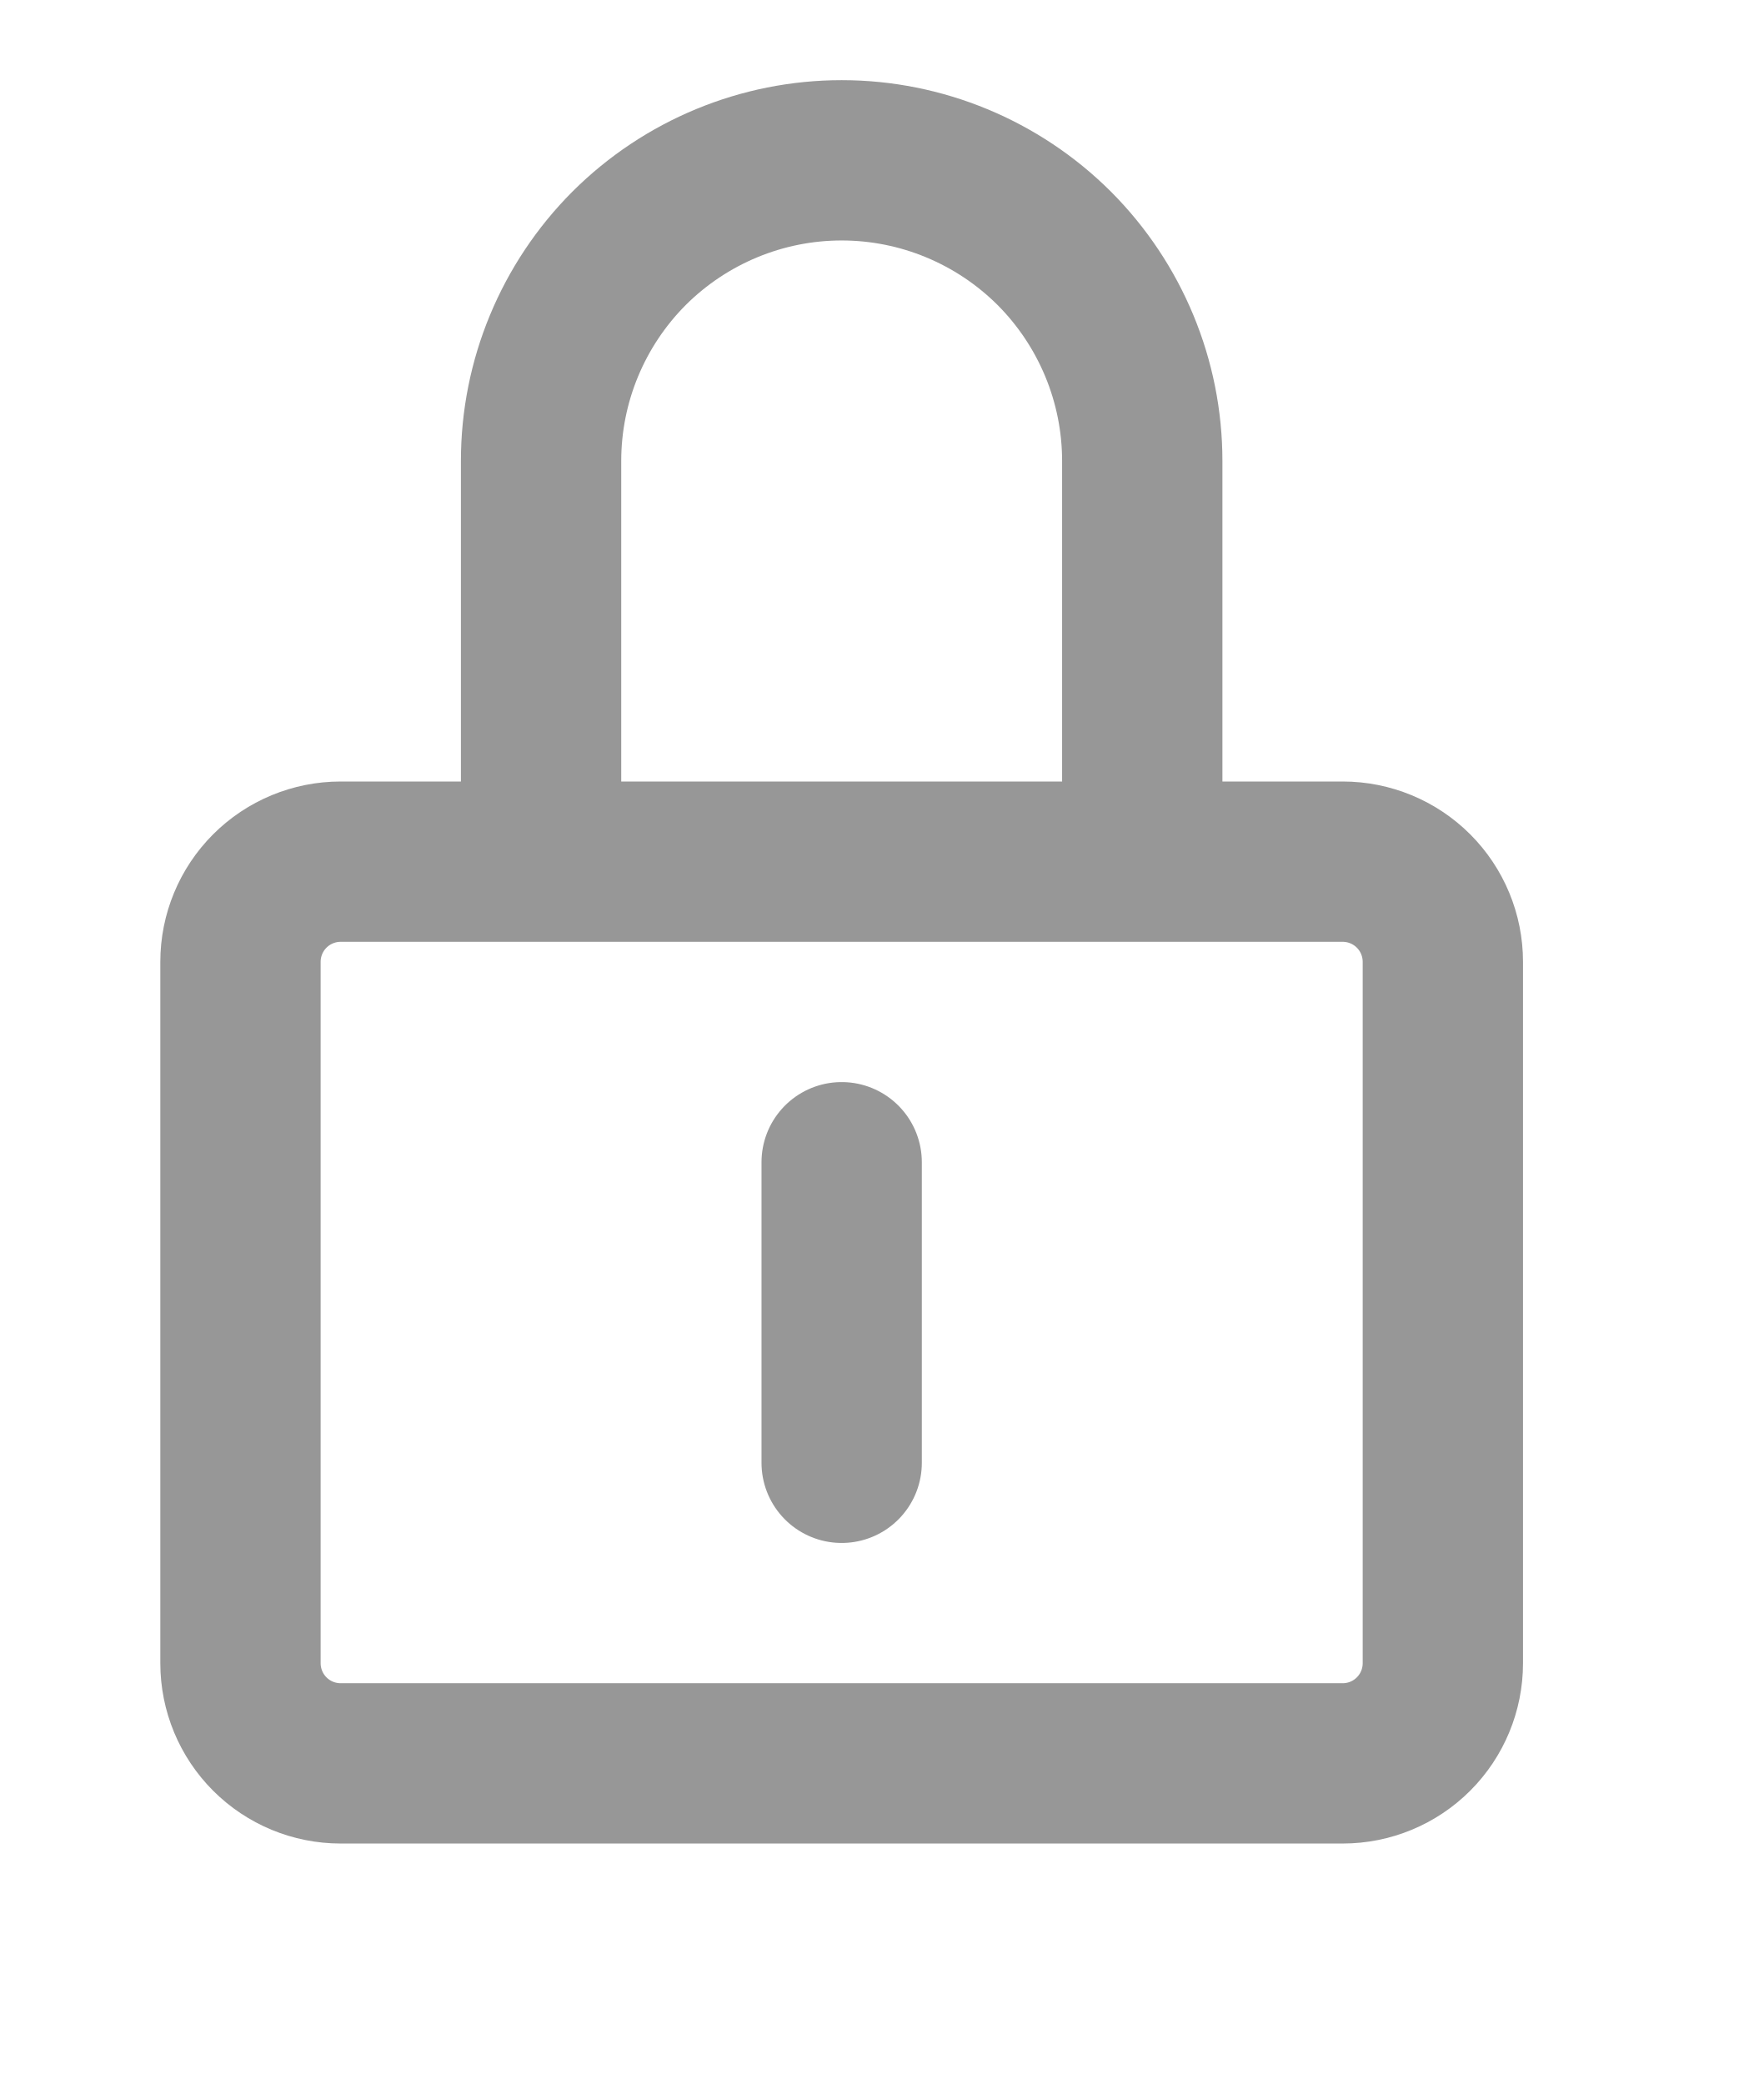
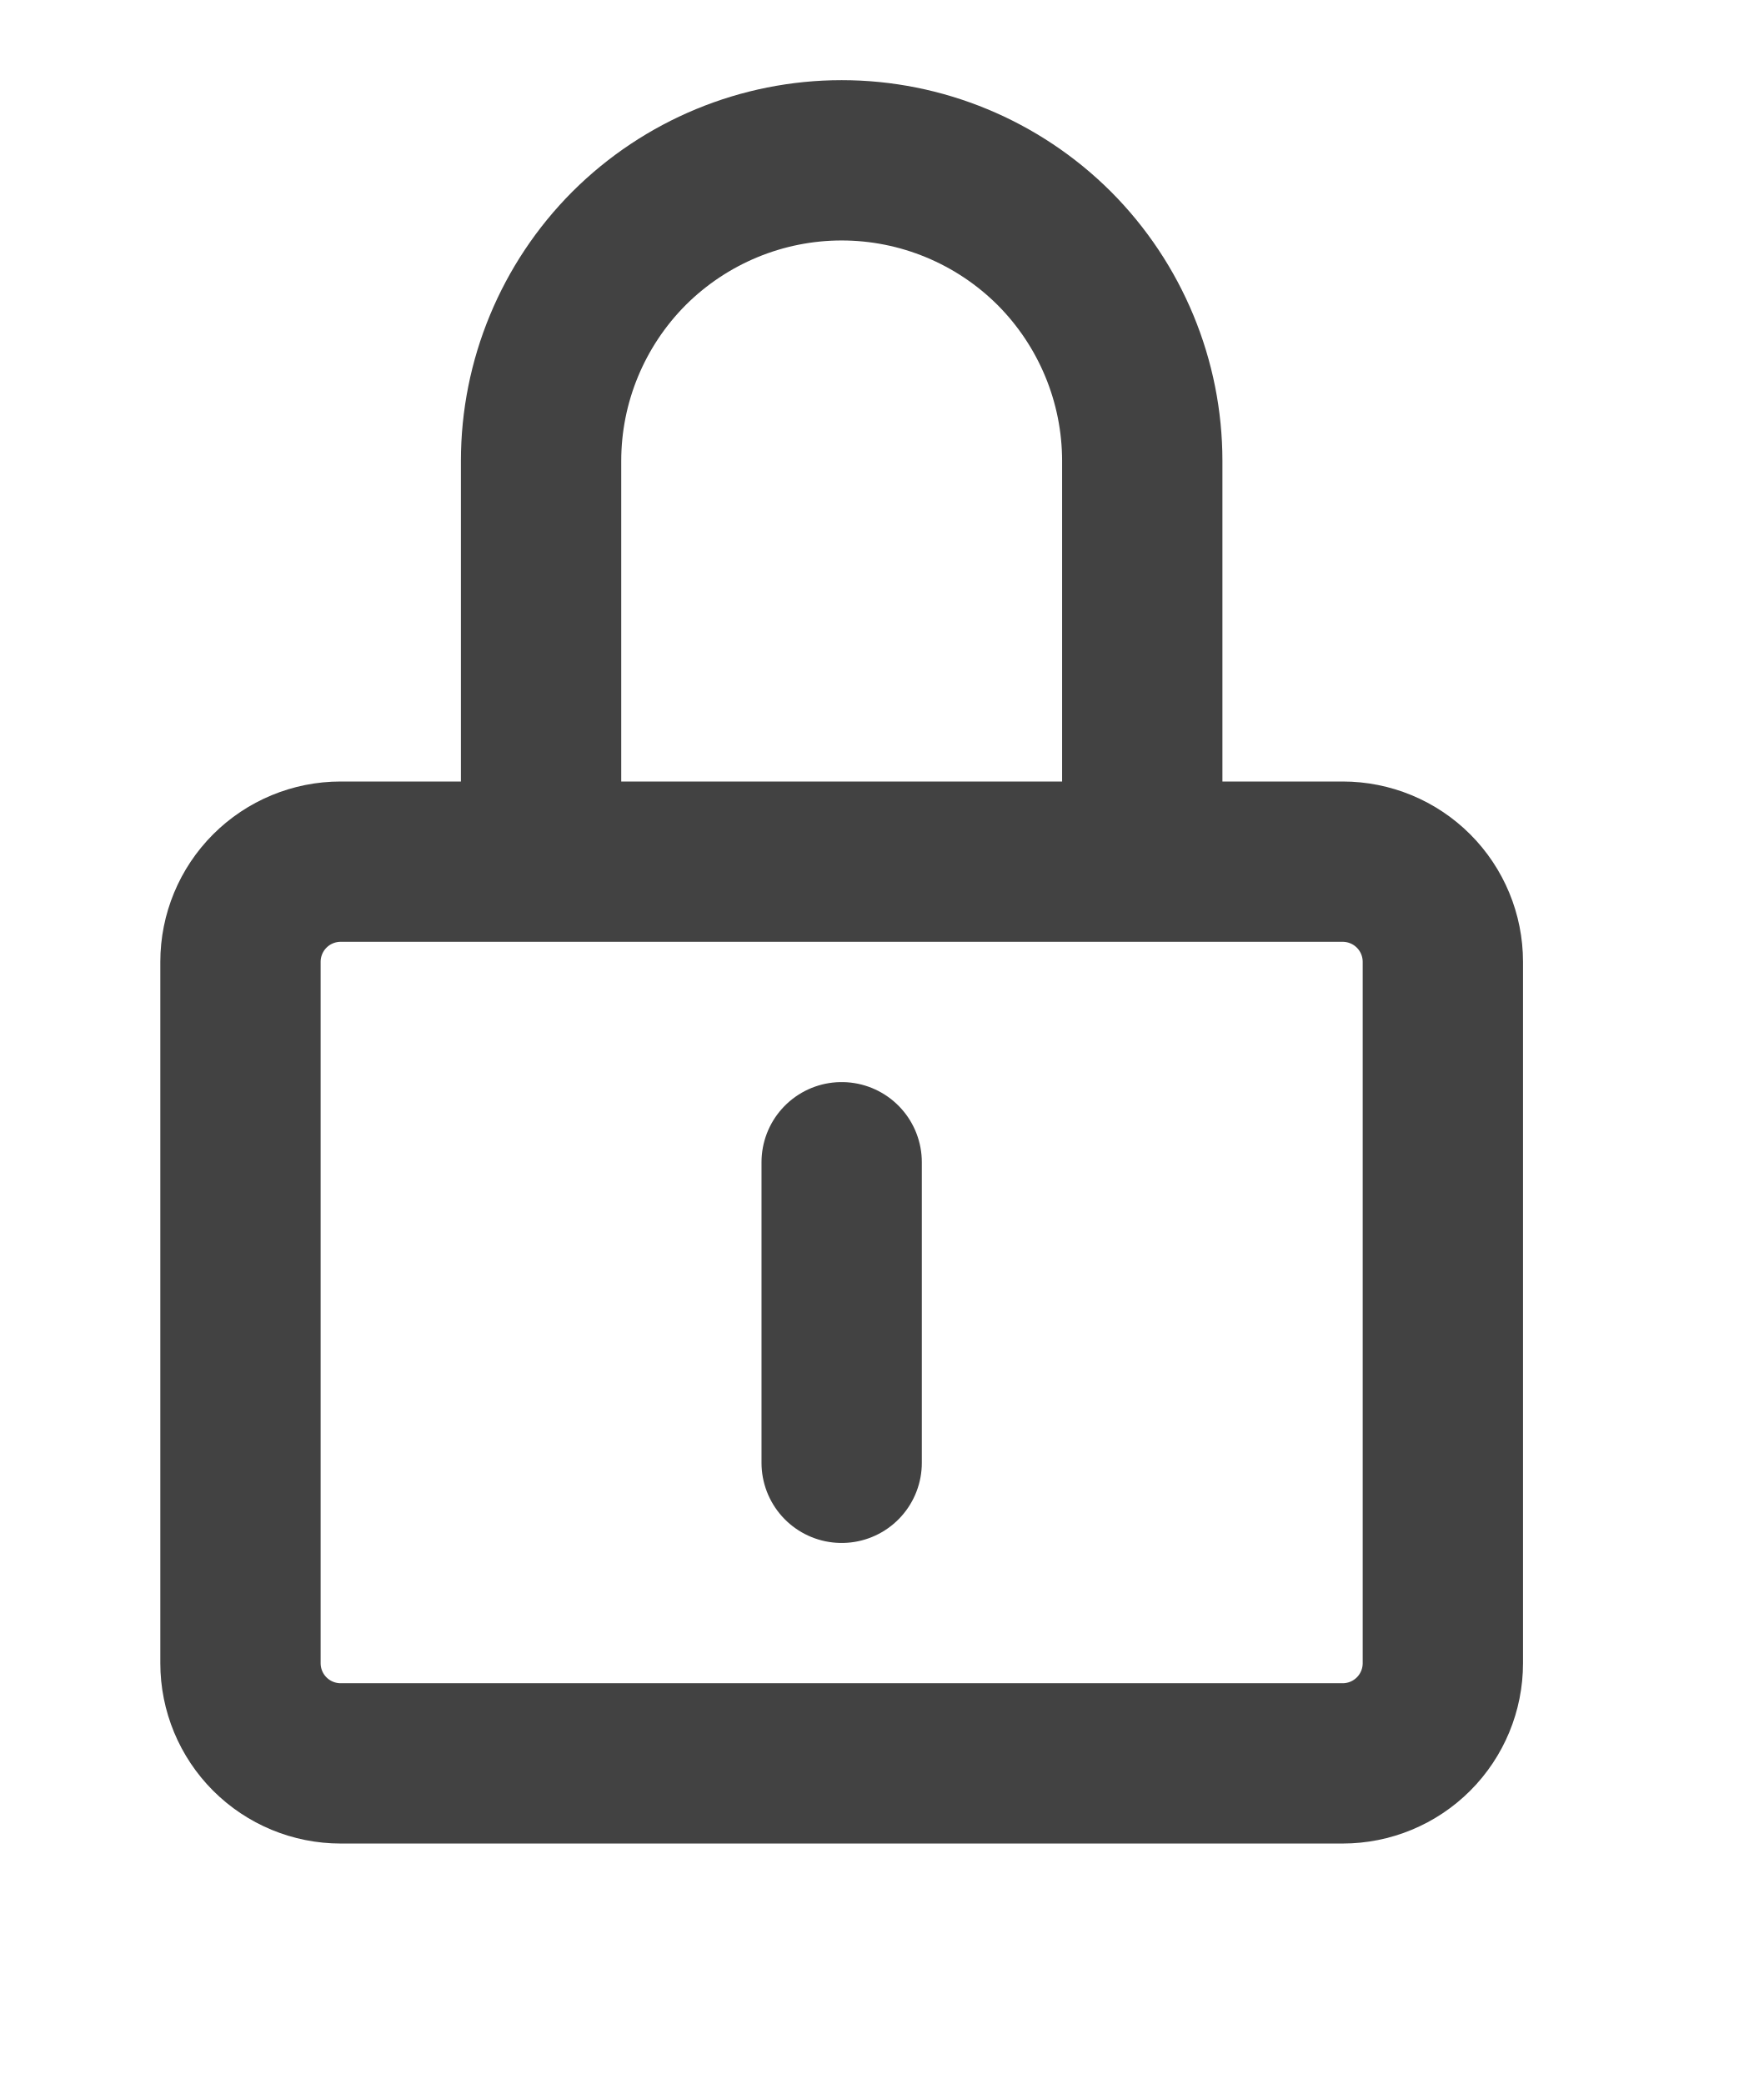
<svg xmlns="http://www.w3.org/2000/svg" width="11" height="13" viewBox="0 0 11 13" fill="none">
-   <path d="M5.25 7.25V9.125M3.375 5.375V2.875C3.375 2.378 3.573 1.901 3.924 1.549C4.276 1.198 4.753 1 5.25 1C5.747 1 6.224 1.198 6.576 1.549C6.927 1.901 7.125 2.378 7.125 2.875V5.375M2.125 5.375H8.375C8.541 5.375 8.7 5.441 8.817 5.558C8.934 5.675 9 5.834 9 6V10.375C9 10.541 8.934 10.7 8.817 10.817C8.7 10.934 8.541 11 8.375 11H2.125C1.959 11 1.8 10.934 1.683 10.817C1.566 10.7 1.5 10.541 1.5 10.375V6C1.5 5.834 1.566 5.675 1.683 5.558C1.8 5.441 1.959 5.375 2.125 5.375Z" stroke="#979797" stroke-linecap="round" stroke-linejoin="round" />
+   <path d="M5.25 7.25V9.125M3.375 5.375V2.875C3.375 2.378 3.573 1.901 3.924 1.549C4.276 1.198 4.753 1 5.25 1C5.747 1 6.224 1.198 6.576 1.549C6.927 1.901 7.125 2.378 7.125 2.875V5.375M2.125 5.375H8.375C8.541 5.375 8.7 5.441 8.817 5.558C8.934 5.675 9 5.834 9 6V10.375C9 10.541 8.934 10.7 8.817 10.817C8.7 10.934 8.541 11 8.375 11H2.125C1.959 11 1.8 10.934 1.683 10.817C1.566 10.7 1.5 10.541 1.5 10.375V6C1.5 5.834 1.566 5.675 1.683 5.558C1.8 5.441 1.959 5.375 2.125 5.375Z" stroke="#424242" stroke-linecap="round" stroke-linejoin="round" />
</svg>
